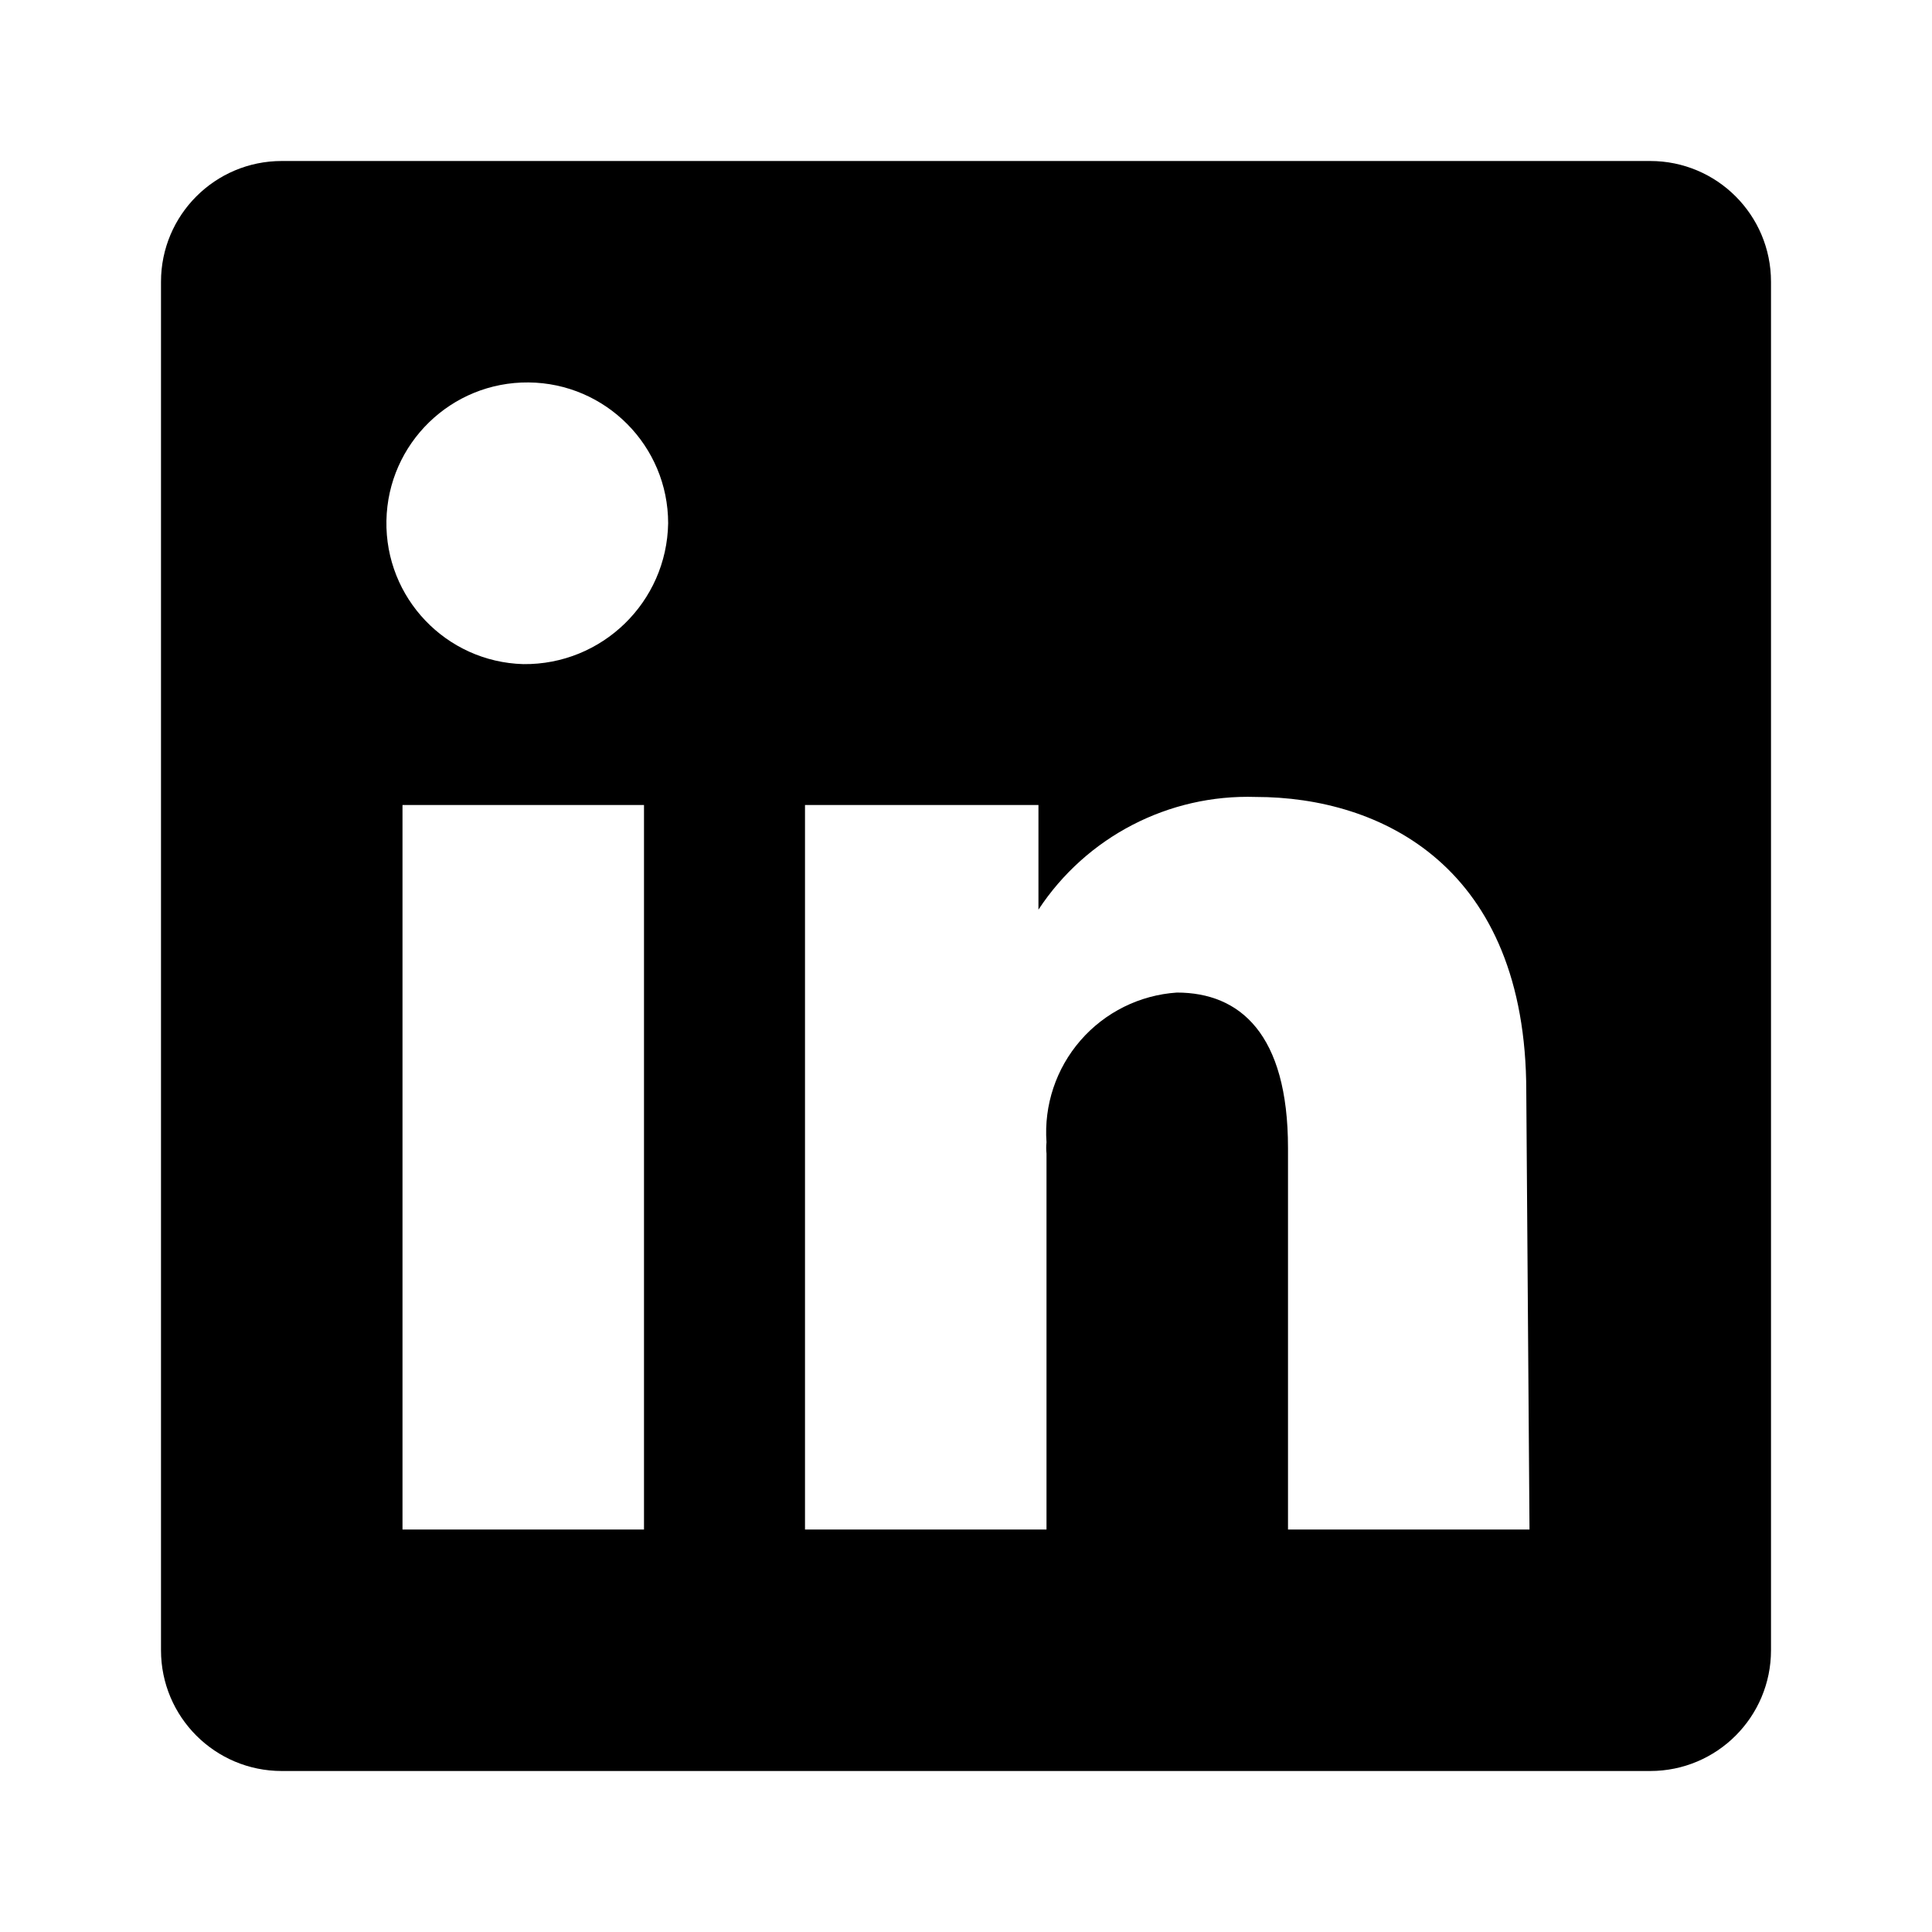
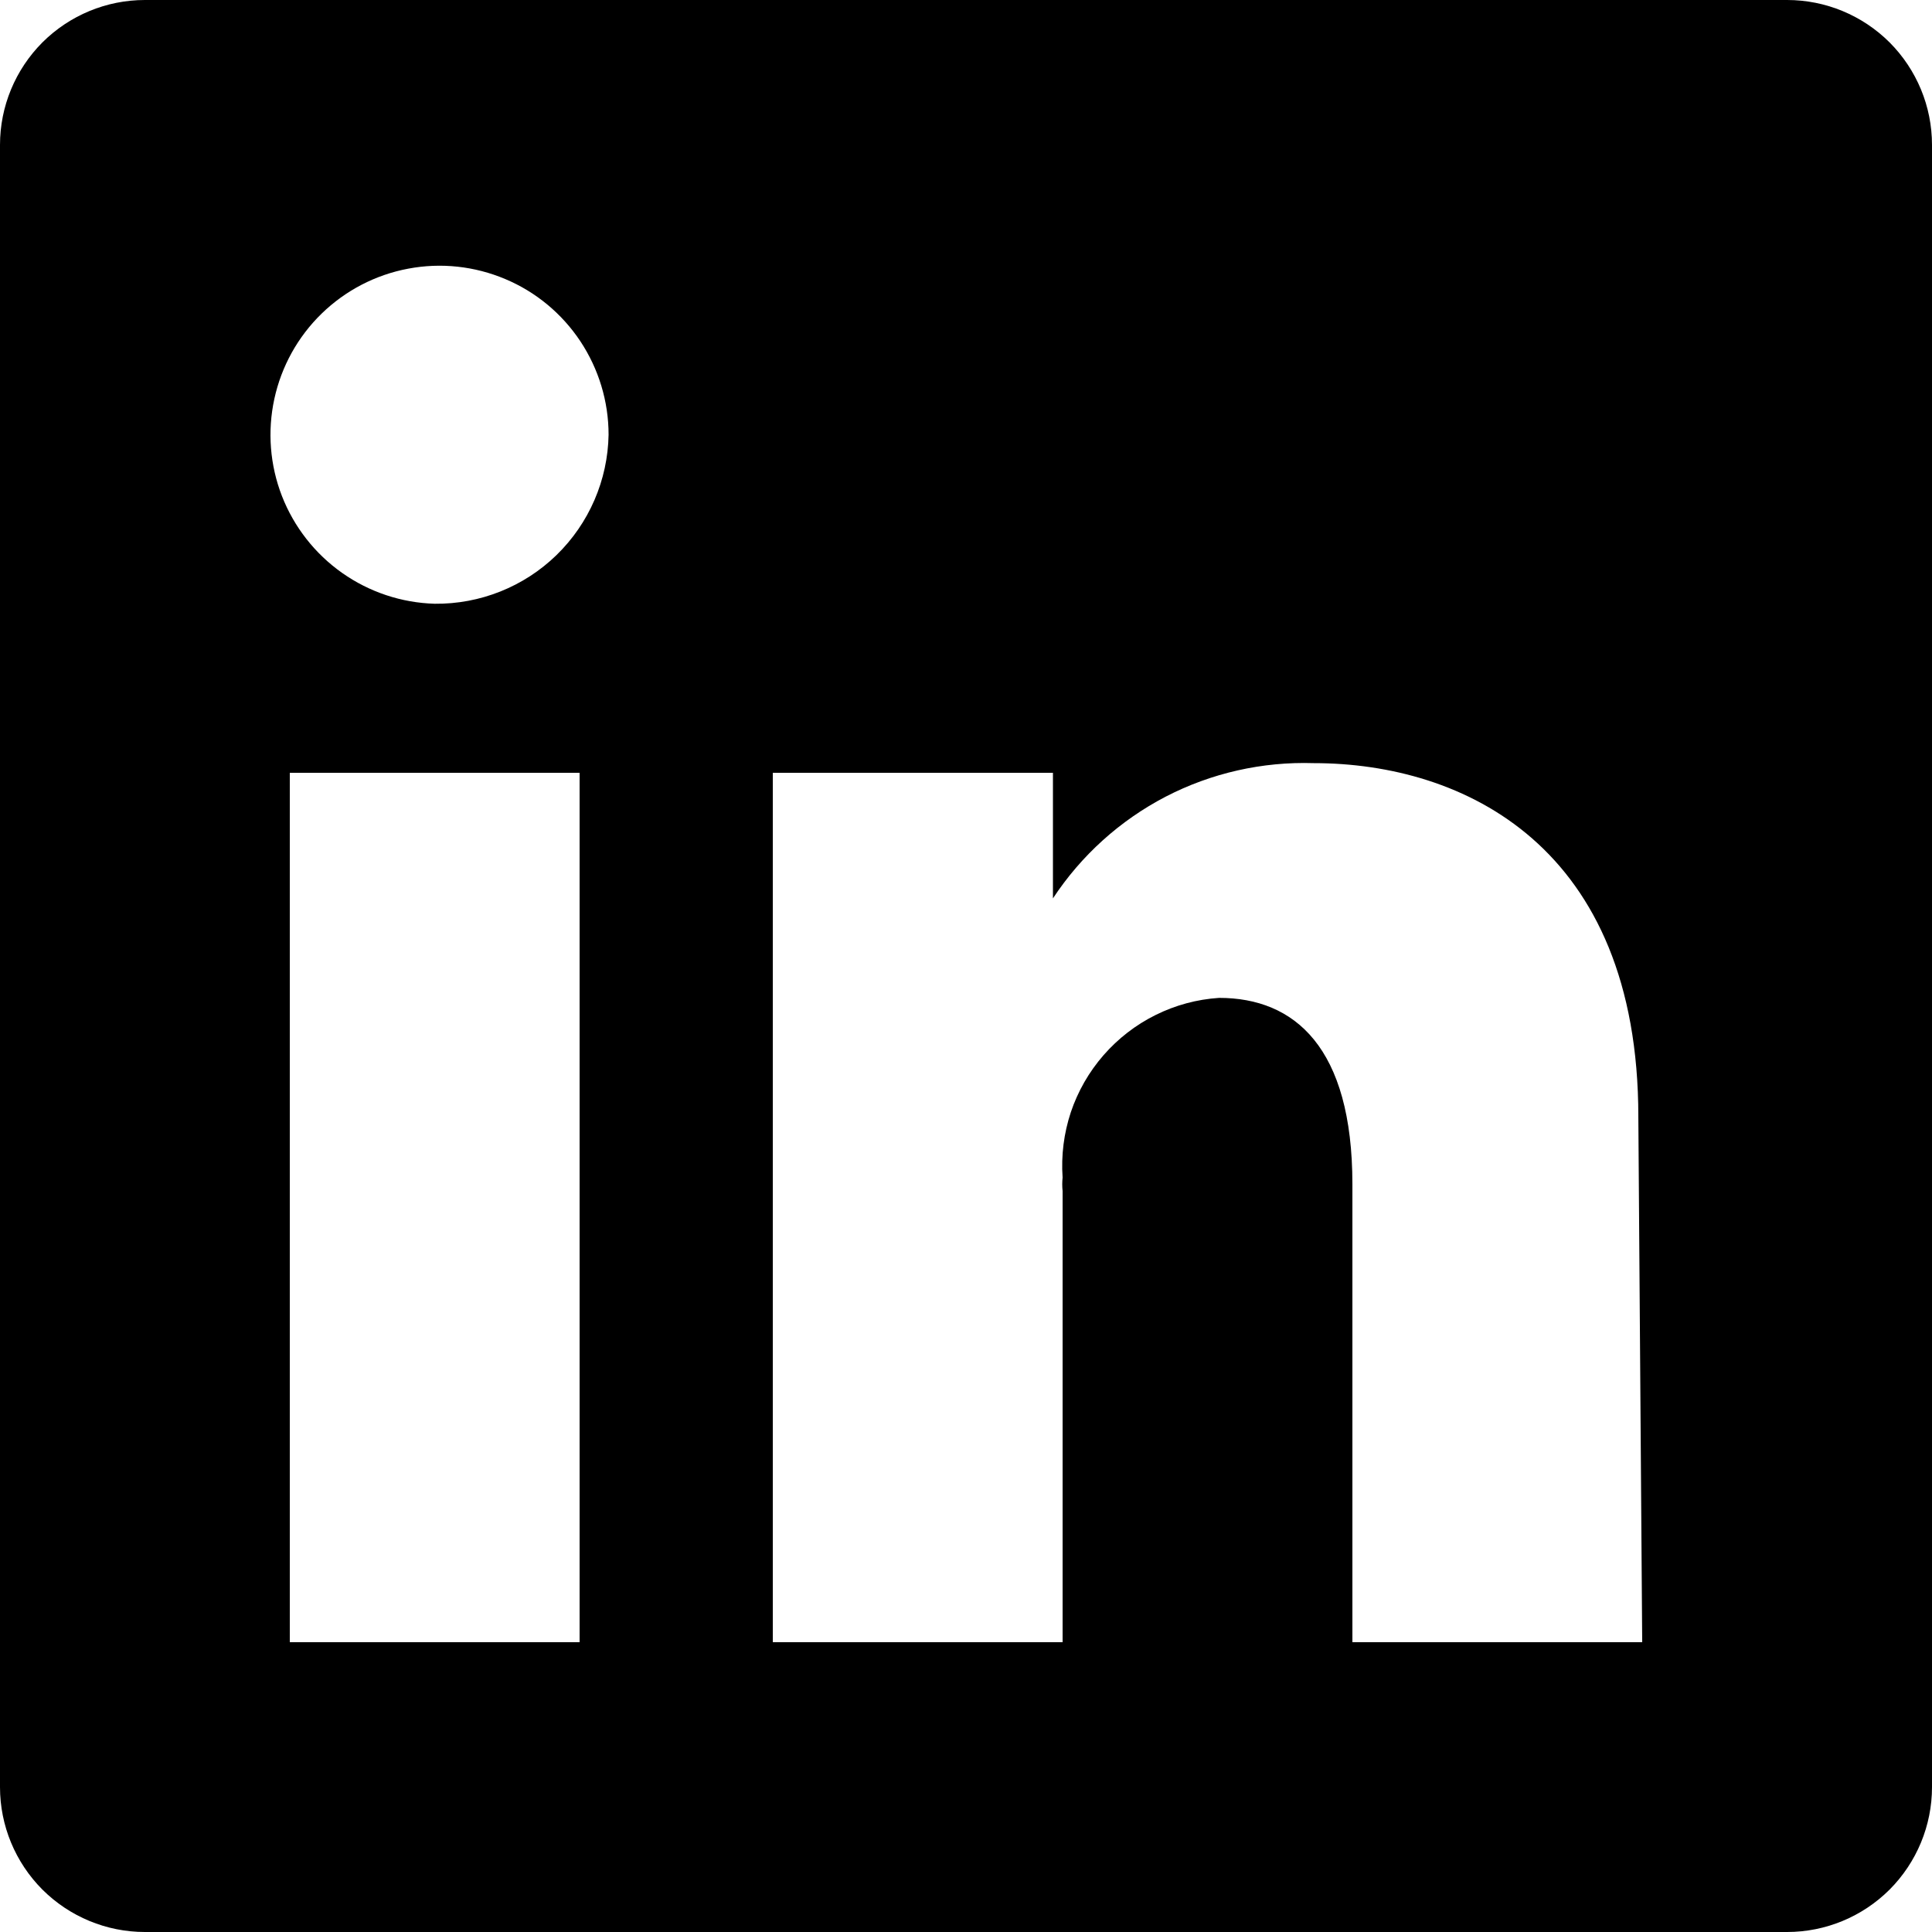
- <svg viewBox="0 0 24 24">
-   <path d="M20.5 2h-17A1.5 1.5 0 002 3.5v17A1.5 1.5 0 003.5 22h17a1.5 1.5 0 001.5-1.5v-17A1.5 1.5 0 0020.5 2zM8 19H5v-9h3zM6.5 8.25A1.75 1.75 0 118.3 6.5a1.78 1.78 0 01-1.8 1.75zM19 19h-3v-4.74c0-1.42-.6-1.93-1.38-1.93A1.74 1.74 0 0013 14.19a.66.66 0 000 .14V19h-3v-9h2.9v1.3a3.11 3.11 0 012.7-1.4c1.55 0 3.36.86 3.36 3.66z" />
+ <svg viewBox="0 0 20 20">
+   <path d="M18.5 0H1.5C1.102 0 0.721 0.158 0.439 0.439C0.158 0.721 0 1.102 0 1.5V18.5C0 18.898 0.158 19.279 0.439 19.561C0.721 19.842 1.102 20 1.5 20H18.5C18.898 20 19.279 19.842 19.561 19.561C19.842 19.279 20 18.898 20 18.5V1.5C20 1.102 19.842 0.721 19.561 0.439C19.279 0.158 18.898 0 18.5 0ZM6 17H3V8H6V17ZM4.5 6.25C4.156 6.24 3.823 6.129 3.542 5.931C3.261 5.733 3.044 5.456 2.919 5.136C2.794 4.815 2.767 4.465 2.84 4.129C2.913 3.793 3.083 3.486 3.33 3.246C3.577 3.006 3.889 2.844 4.227 2.781C4.565 2.717 4.914 2.755 5.231 2.889C5.548 3.022 5.818 3.247 6.008 3.533C6.198 3.82 6.3 4.156 6.3 4.5C6.292 4.97 6.098 5.418 5.761 5.746C5.424 6.074 4.97 6.255 4.5 6.25ZM17 17H14V12.26C14 10.84 13.4 10.33 12.62 10.33C12.391 10.345 12.168 10.405 11.963 10.507C11.757 10.609 11.574 10.751 11.424 10.923C11.273 11.096 11.158 11.297 11.085 11.514C11.013 11.732 10.984 11.961 11 12.19C10.995 12.236 10.995 12.284 11 12.33V17H8V8H10.9V9.3C11.193 8.855 11.594 8.493 12.067 8.247C12.54 8.002 13.068 7.883 13.6 7.9C15.15 7.9 16.96 8.76 16.96 11.56L17 17Z" fill="black" />
</svg>
